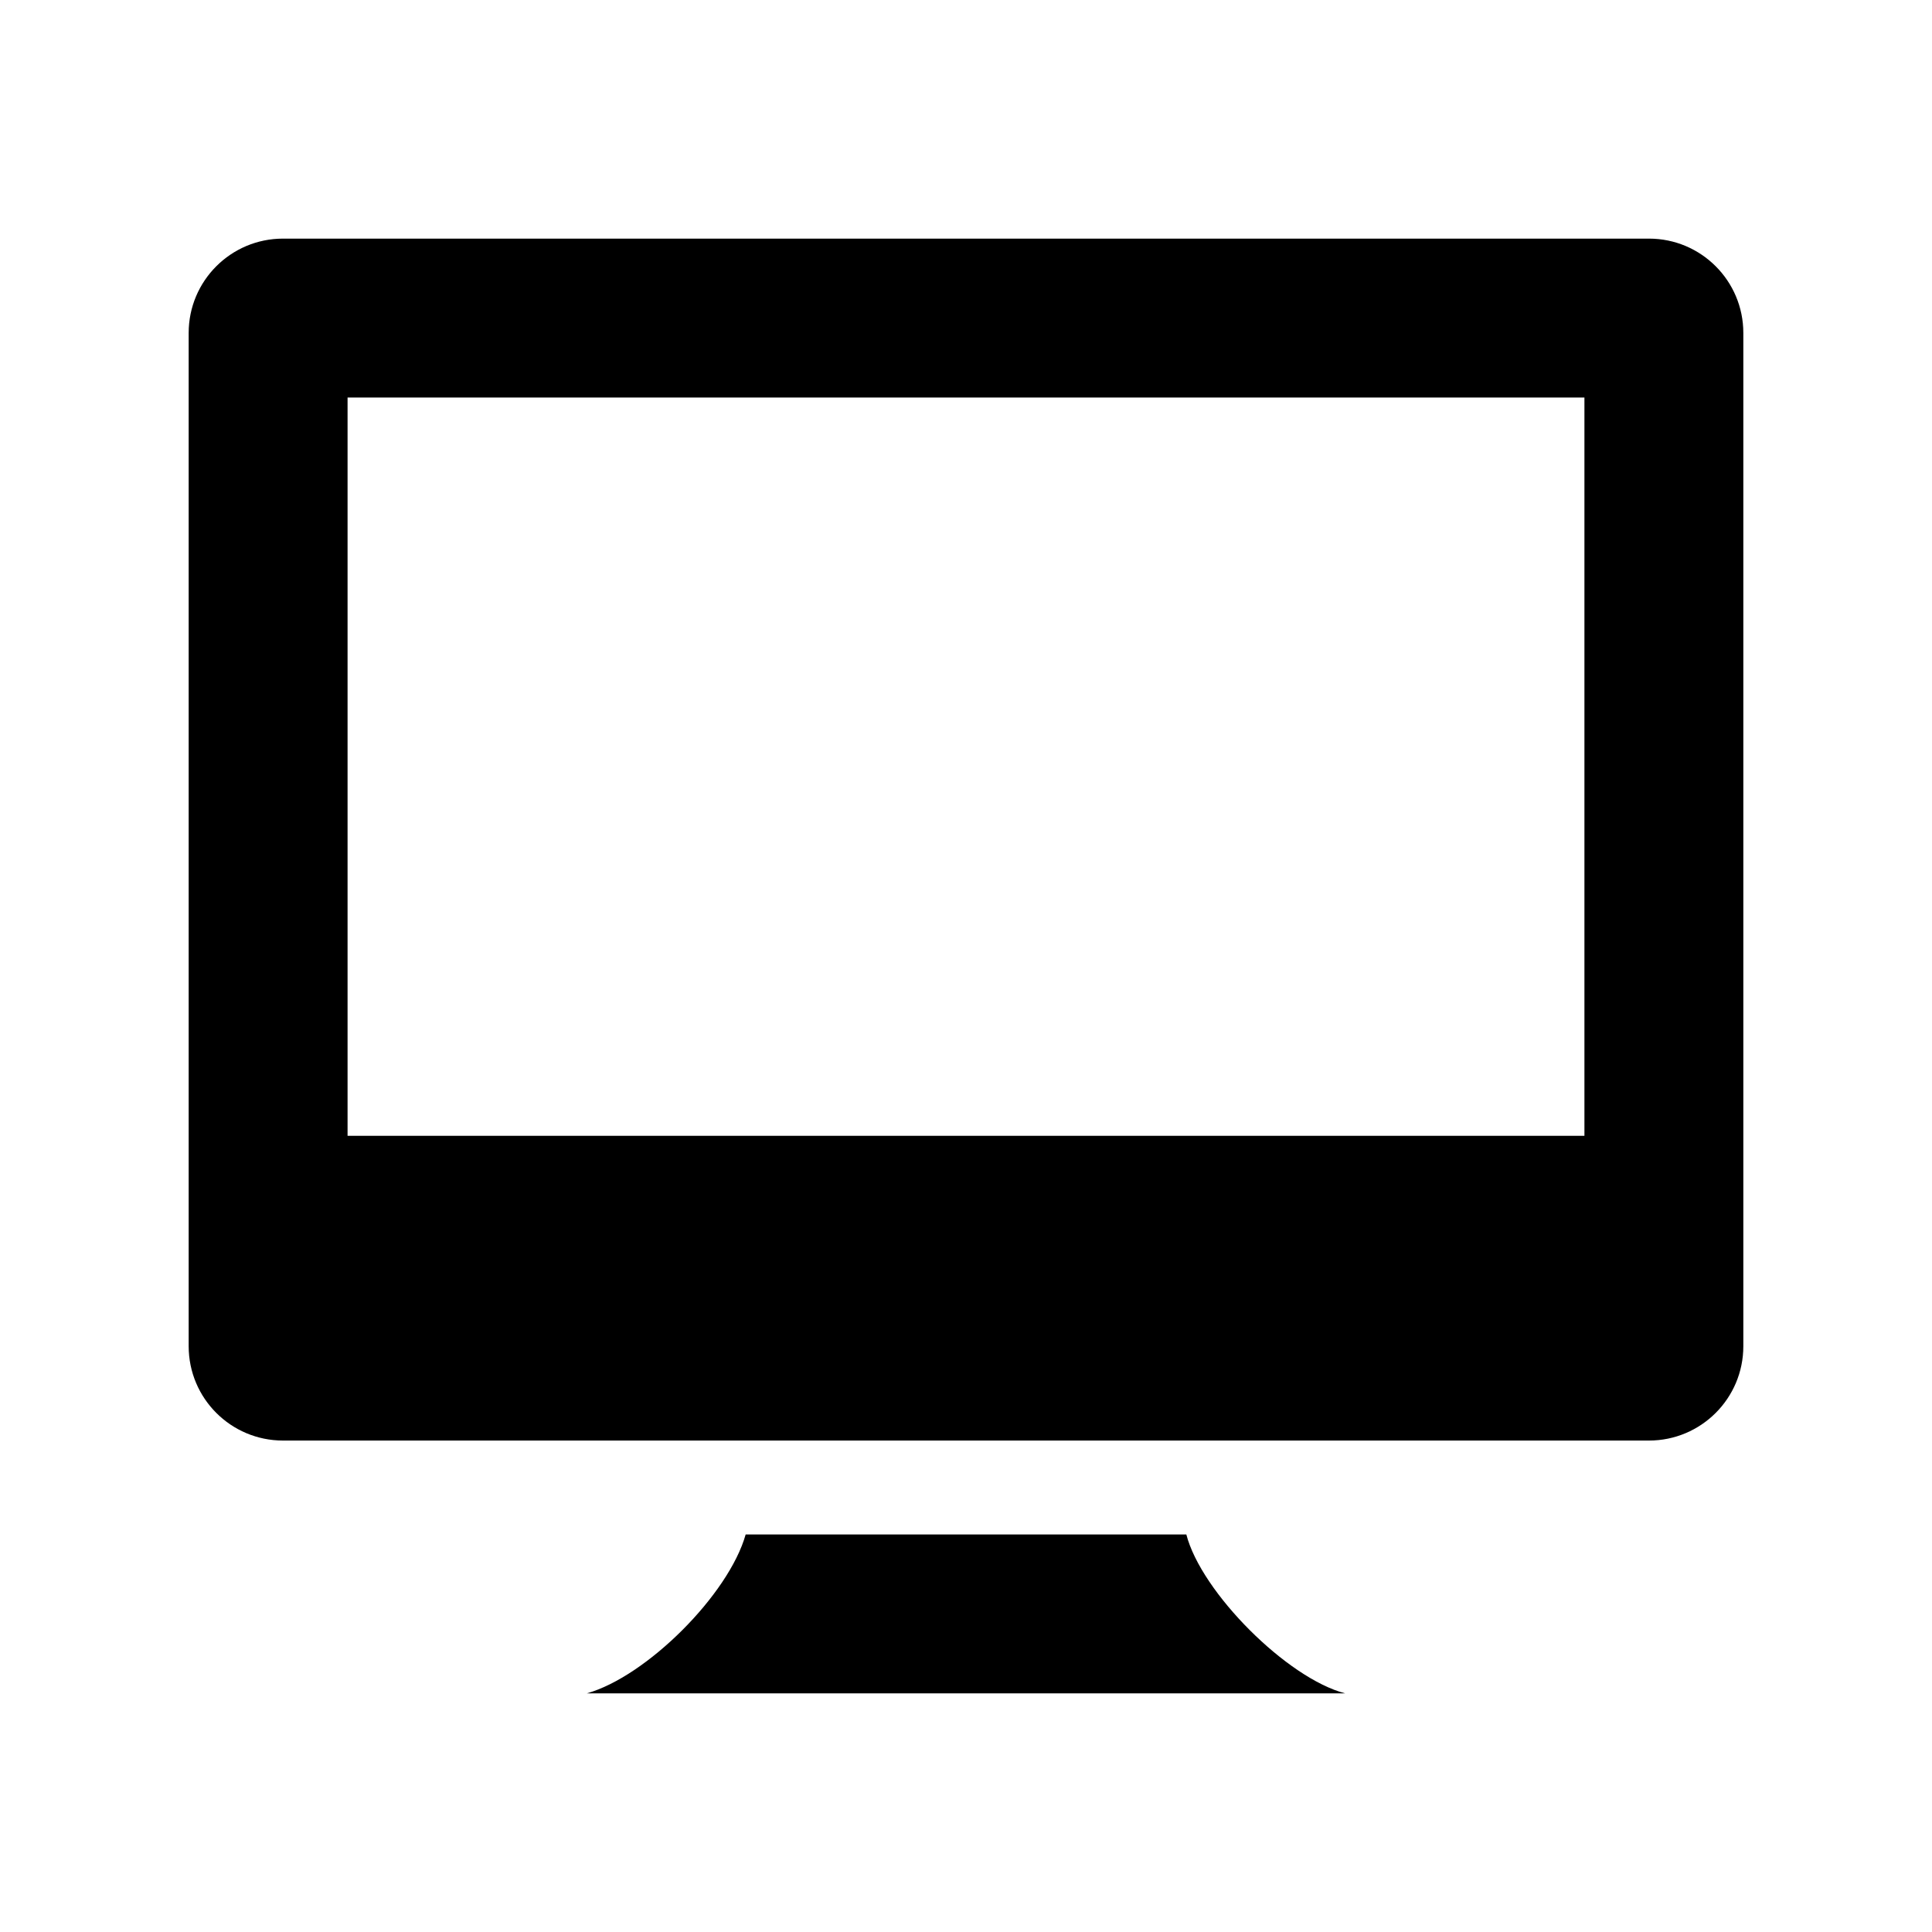
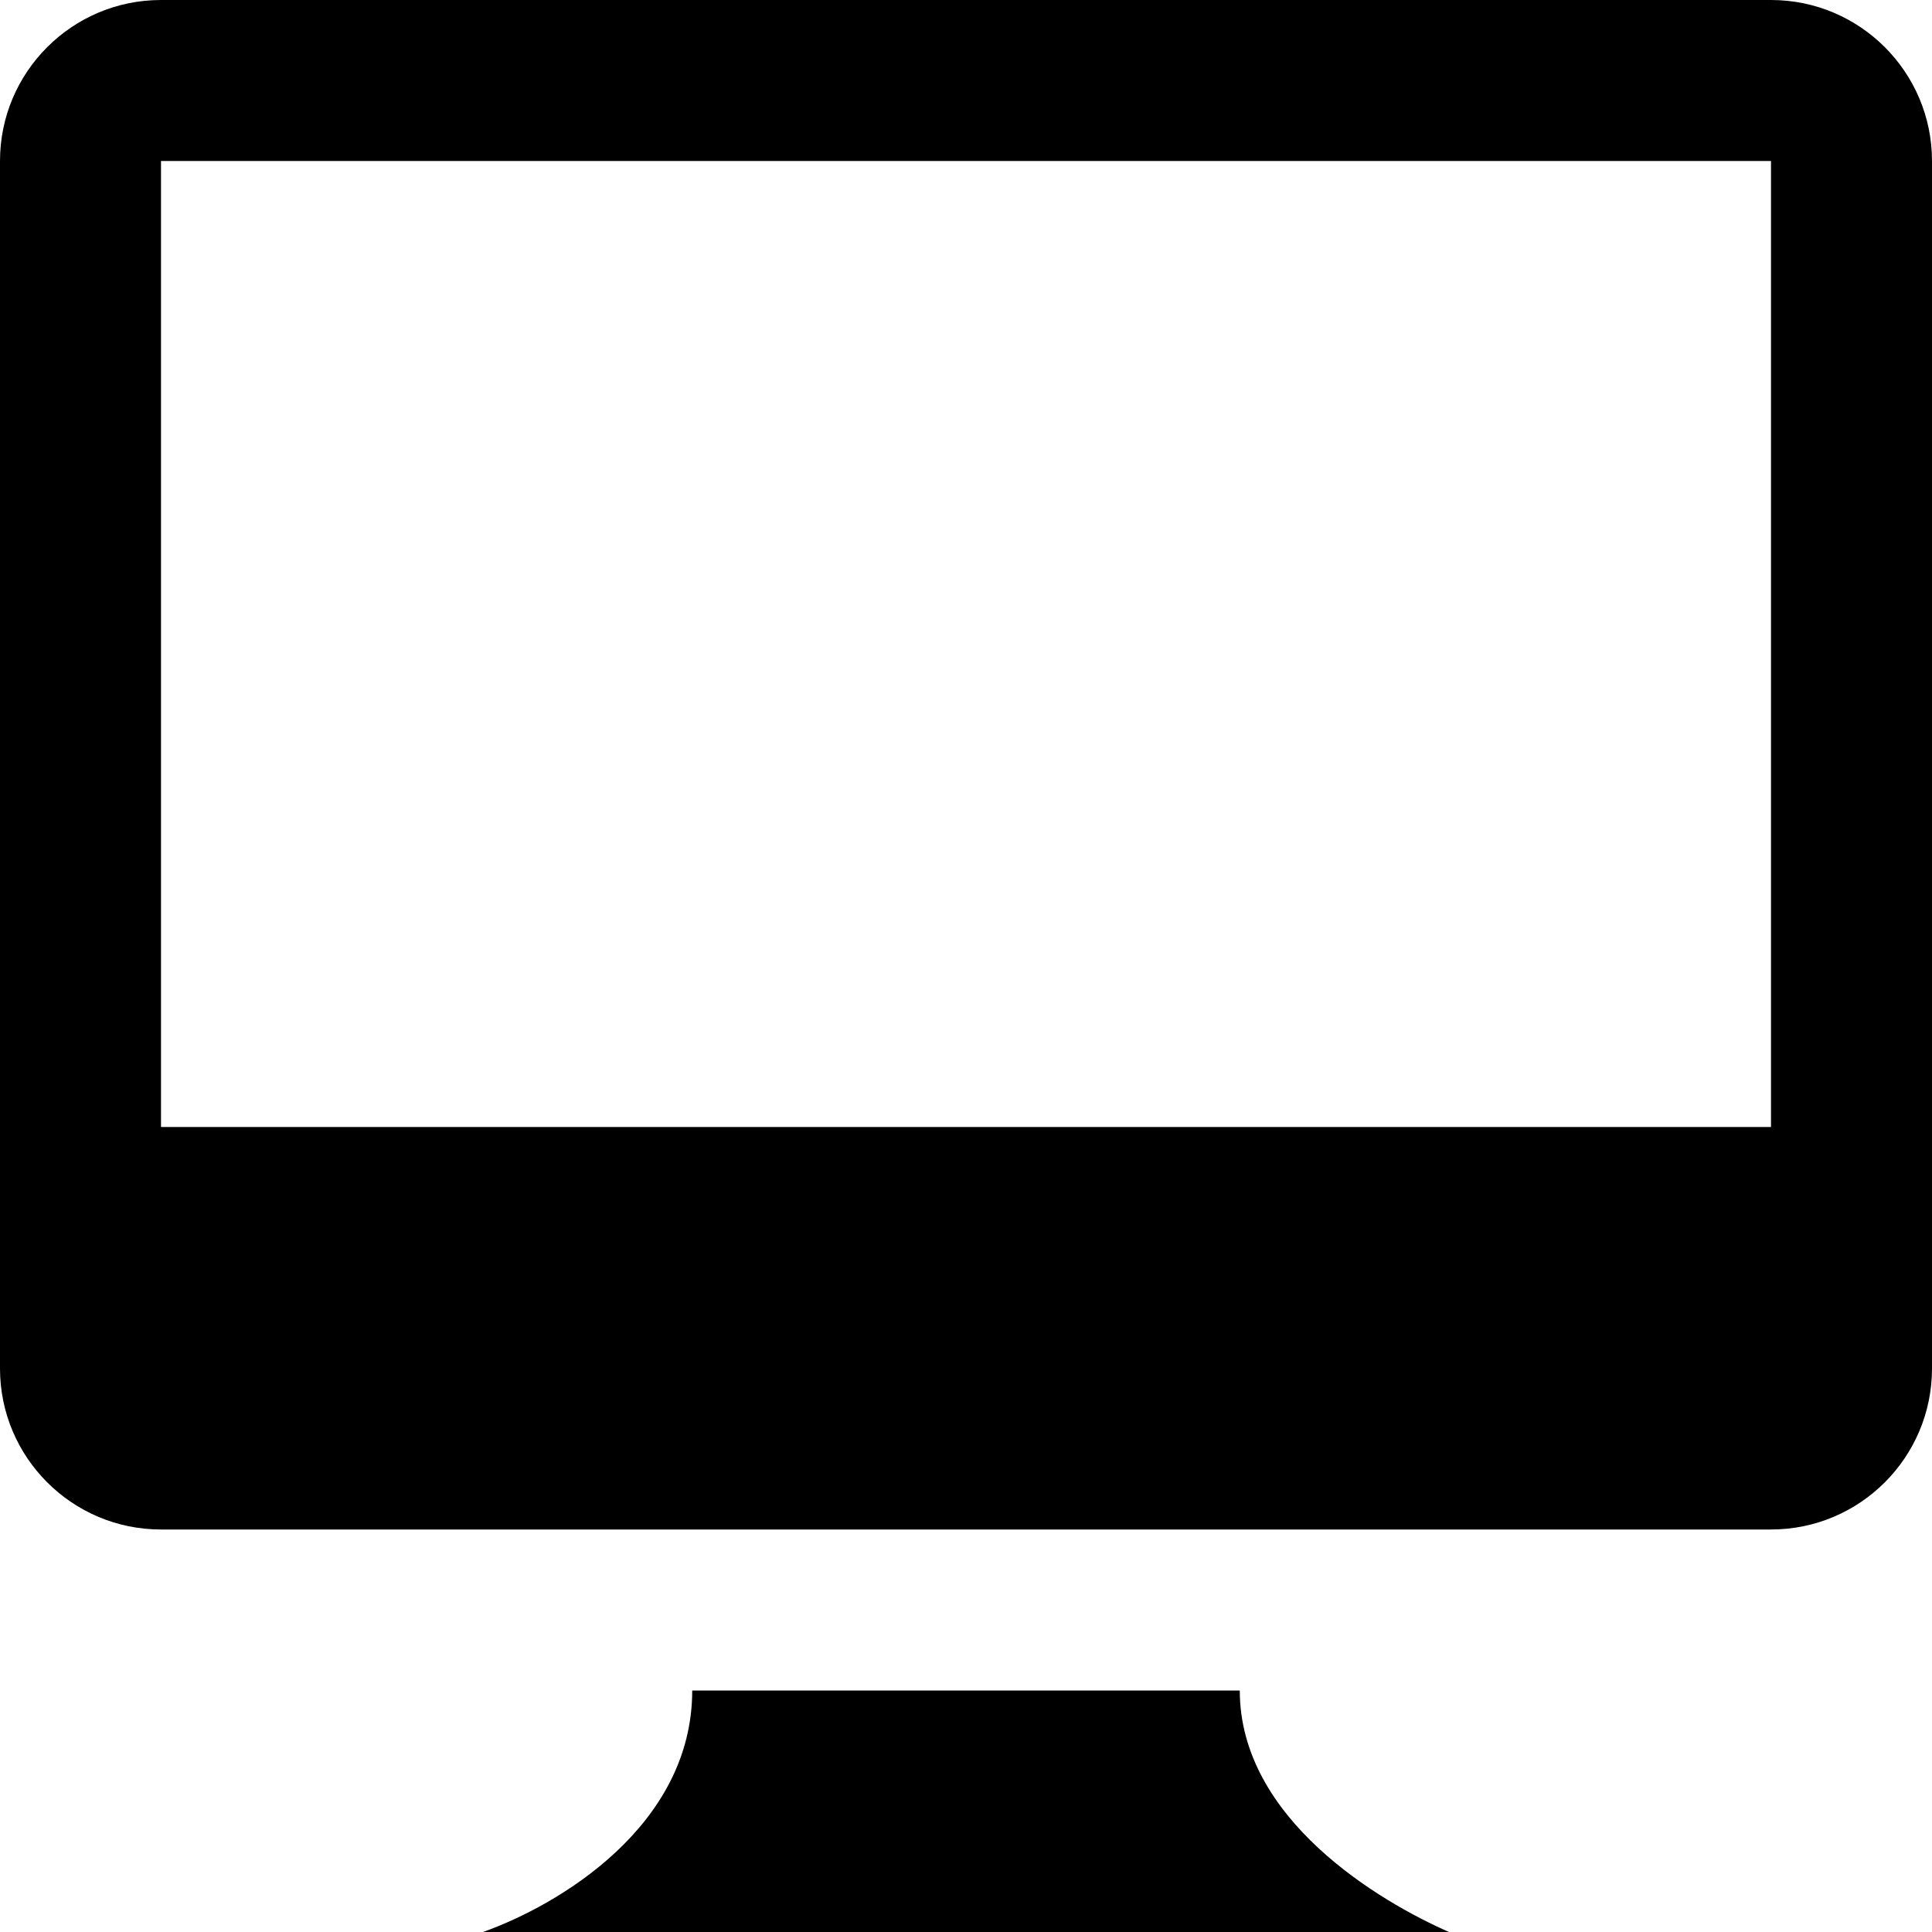
- <svg xmlns="http://www.w3.org/2000/svg" version="1.1" x="0px" y="0px" viewBox="0 0 512 512" enable-background="new 0 0 512 512">
-   <path id="computer-3-icon" d="M197.607,406.655c-4.477,15.887-26.221,37.631-42.107,42.107h201     c-15.343-3.965-38.143-26.765-42.107-42.107H197.607z M437,63.237H75c-13.807,0-25,11.193-25,25v268.525c0,13.808,11.193,25,25,25     h362c13.807,0,25-11.192,25-25V88.237C462,74.43,450.807,63.237,437,63.237z M419.891,301H92.109l-0.001-195.653l327.782-0.002V301z   " />
+ <svg xmlns="http://www.w3.org/2000/svg" width="24" height="24" viewBox="0 0 24 24">
+   <path d="M2 0c-1.104 0-2 .896-2 2v15c0 1.104.896 2 2 2h20c1.104 0 2-.896 2-2v-15c0-1.104-.896-2-2-2h-20zm20 14h-20v-12h20v12zm-6.599 7c0 1.6 1.744 2.625 2.599 3h-12c.938-.333 2.599-1.317 2.599-3h6.802z" />
</svg>
